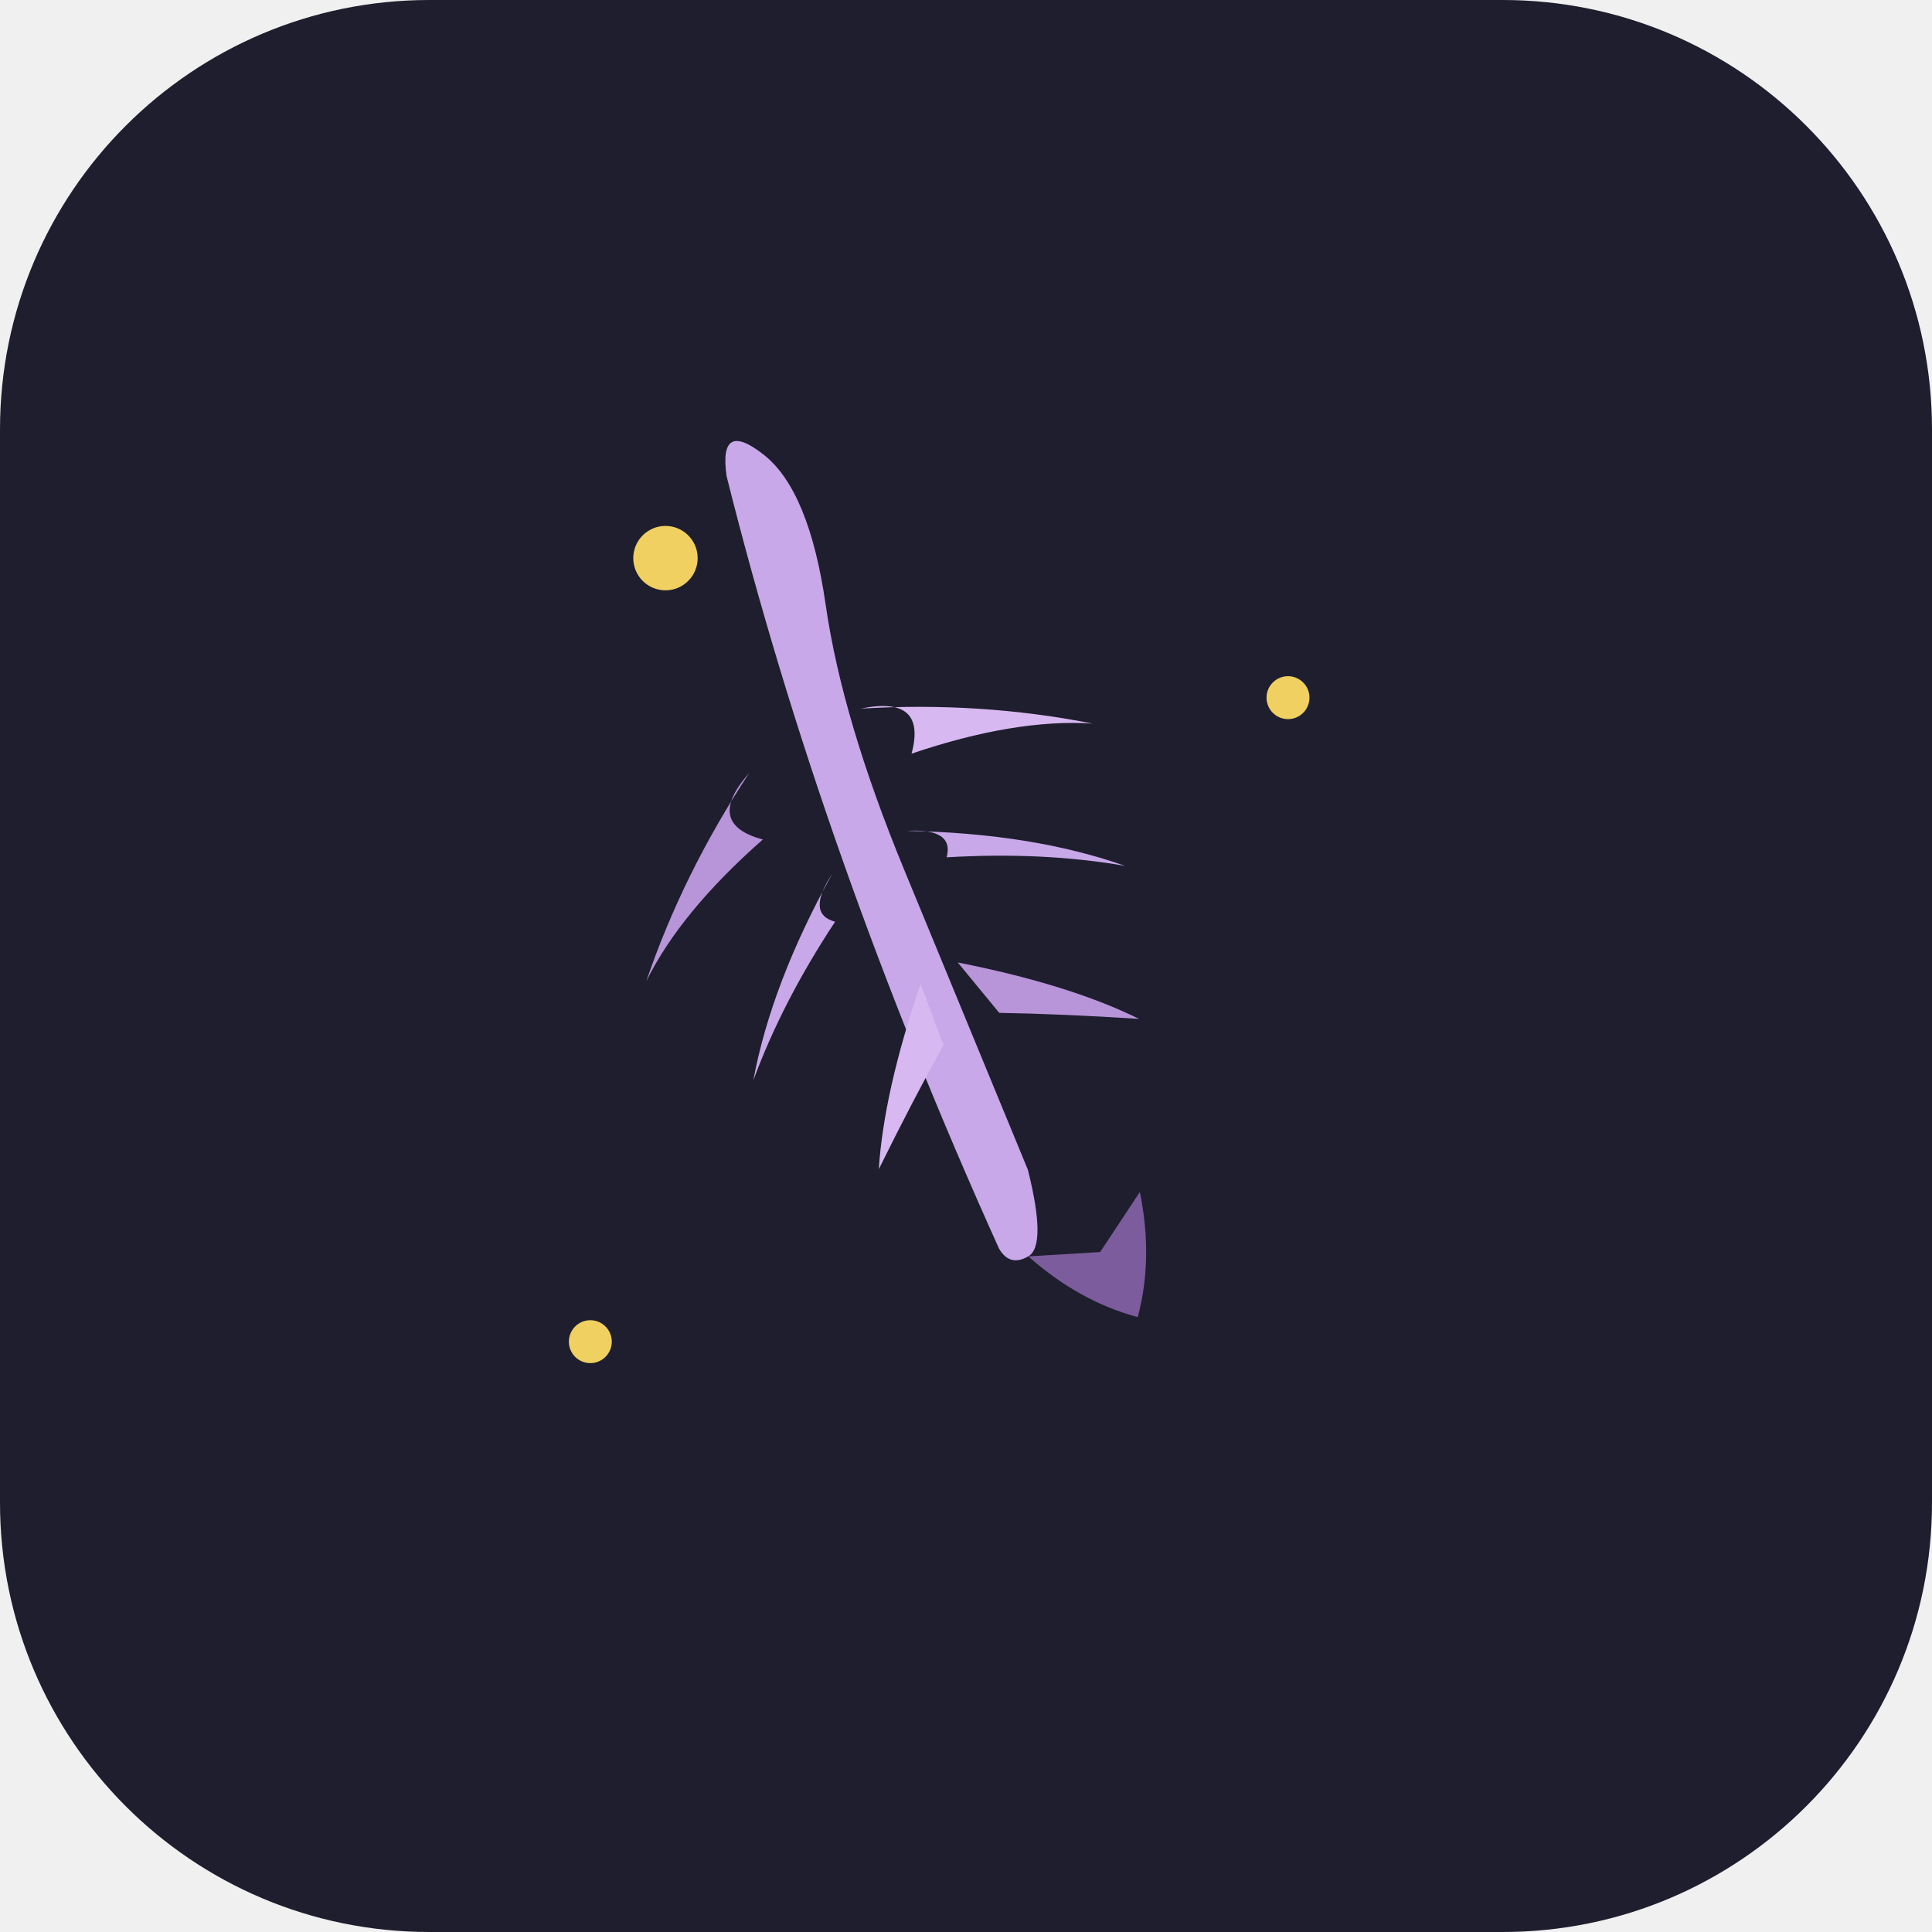
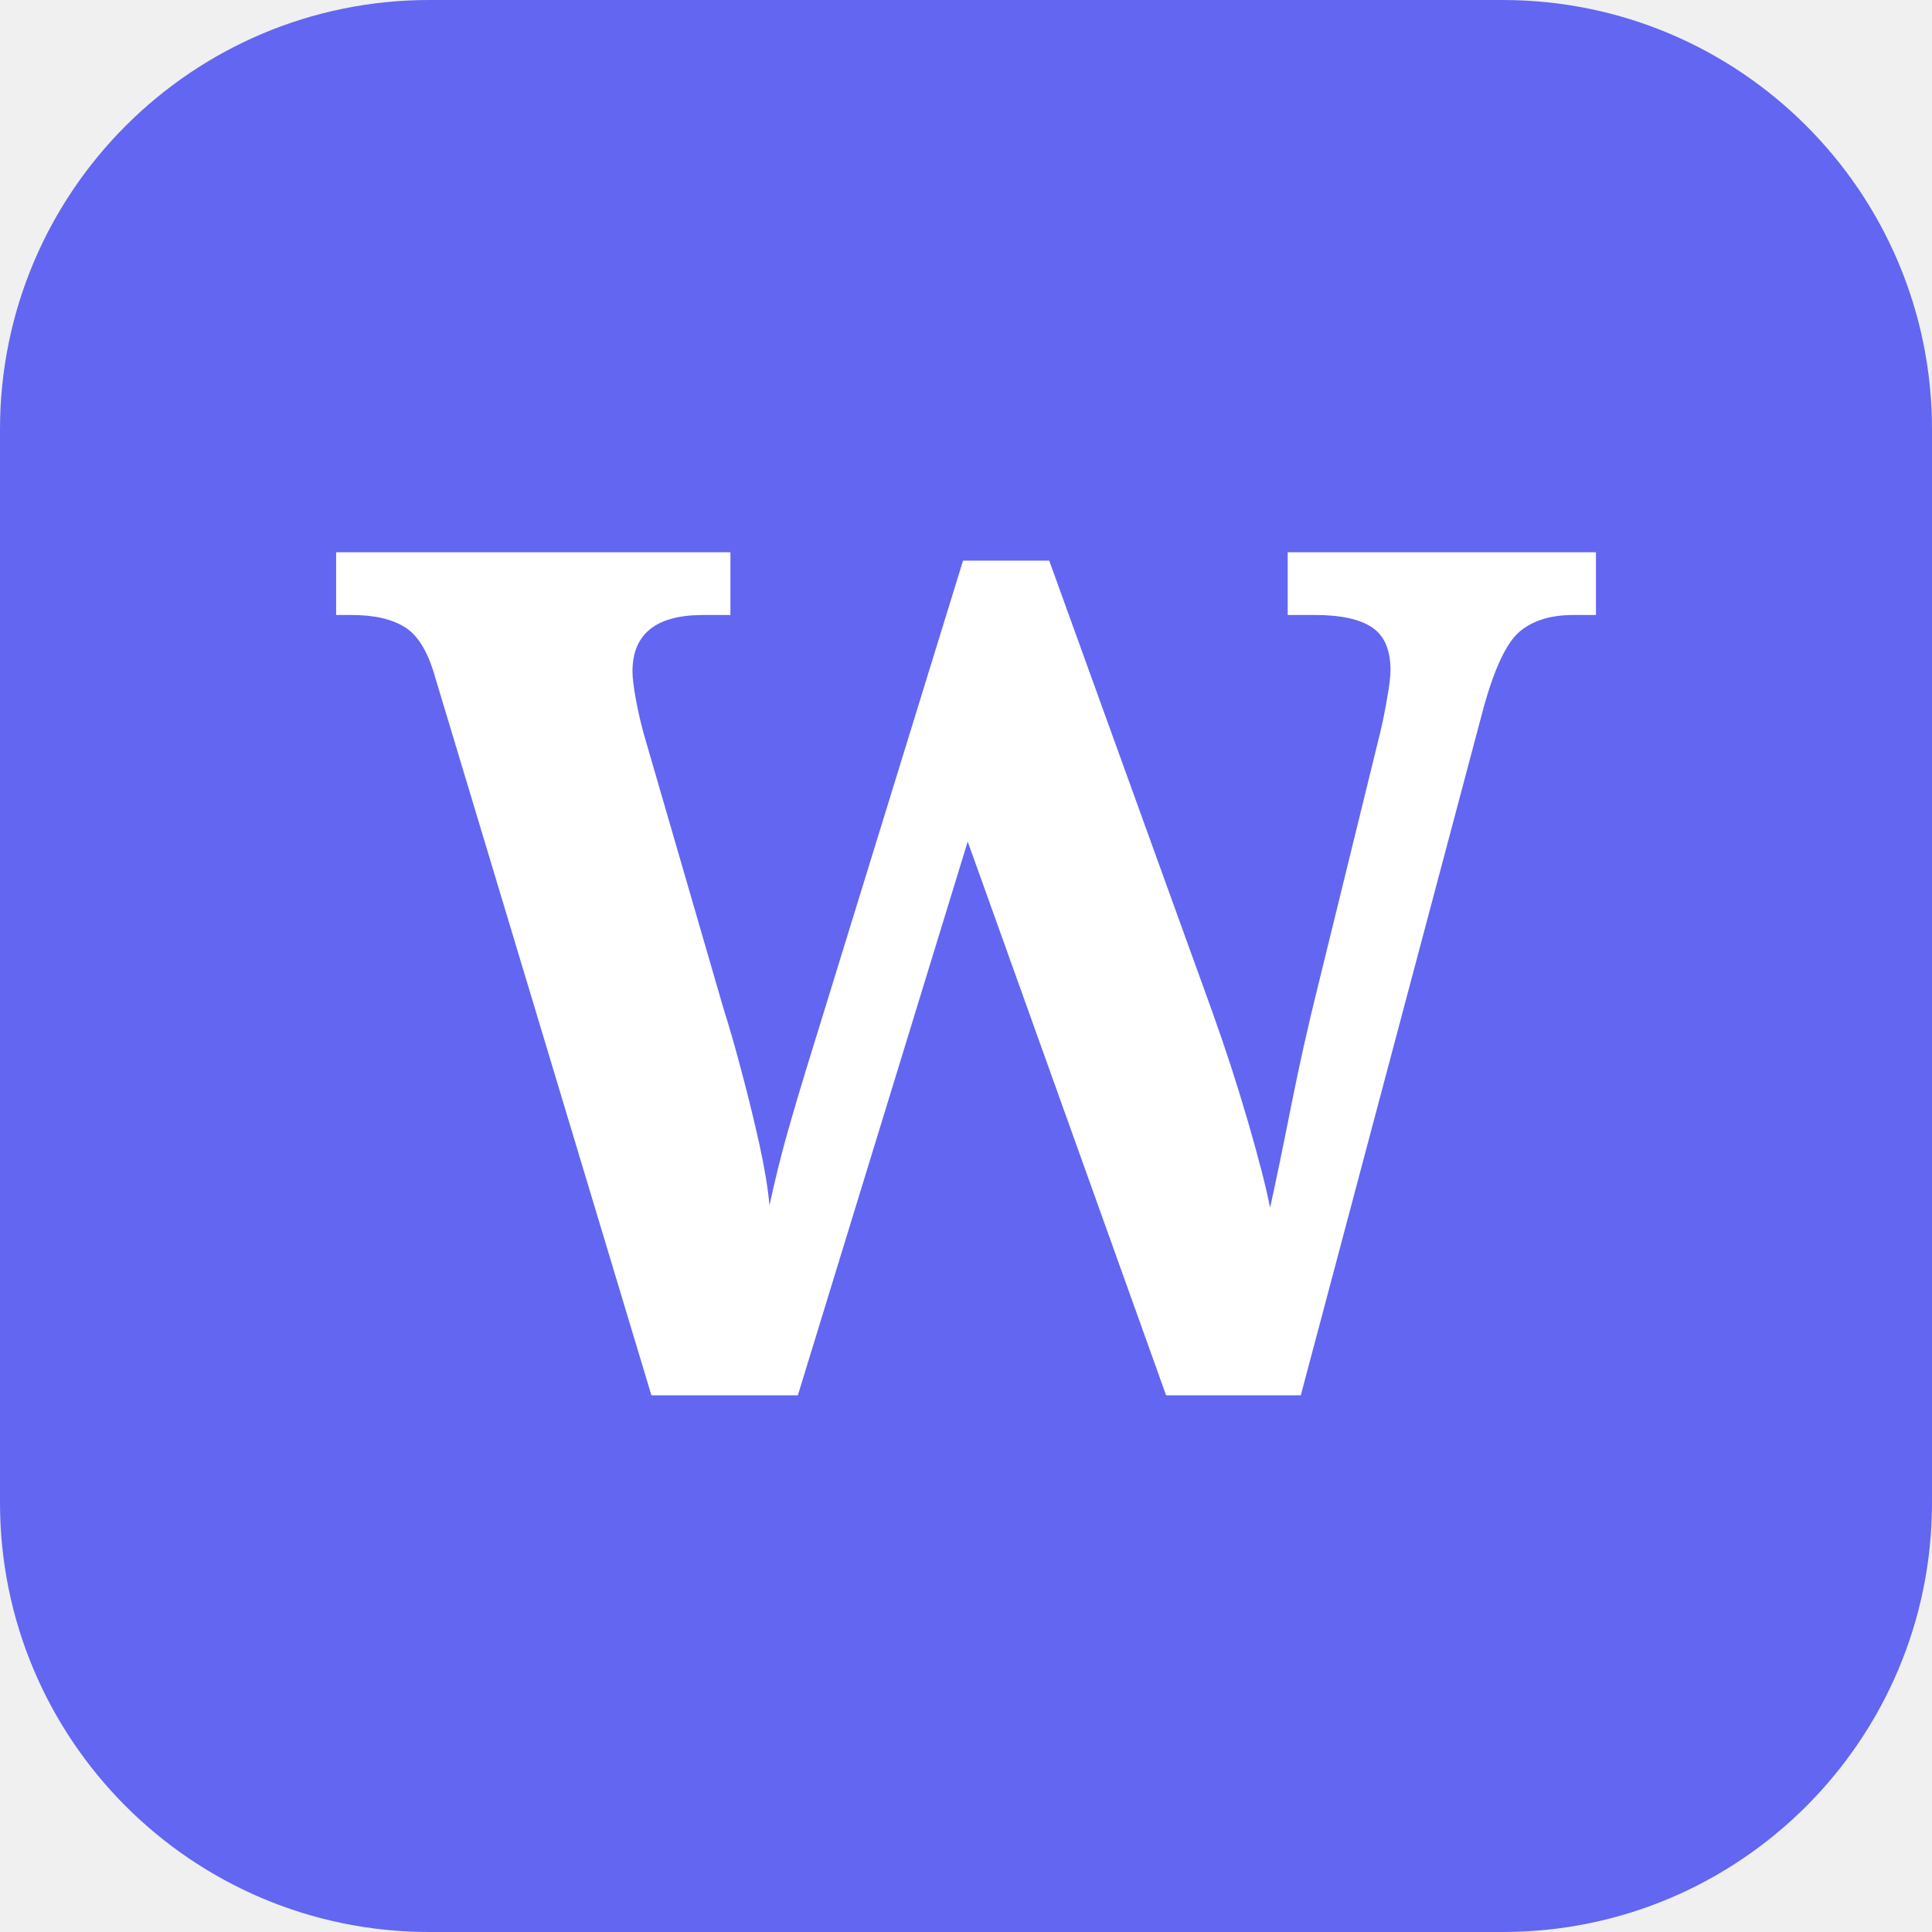
<svg xmlns="http://www.w3.org/2000/svg" width="180" height="180" viewBox="0 0 180 180" fill="none">
-   <rect width="180" height="180" rx="40" fill="#1e1e2e" />
-   <g transform="translate(90,95) rotate(-30)">
-     <path d="M-8 20 Q-4 -20 6 -55 Q8 -60 10 -55 Q12 -50 8 -40 Q4 -30 2 -15 Q0 0 -2 15 Q-4 22 -6 22 Q-8 22 -8 20Z" fill="#c8a8e8" />
-     <path d="M-6 -30 Q-16 -25 -24 -18 Q-18 -22 -8 -24 Q-12 -28 -6 -30Z" fill="#b894d8" />
-     <path d="M-4 -18 Q-14 -12 -20 -5 Q-14 -10 -6 -14 Q-8 -16 -4 -18Z" fill="#c8a8e8" />
-     <path d="M-2 -5 Q-10 2 -14 8 Q-8 4 -3 1Z" fill="#d8b8f0" />
-     <path d="M6 -30 Q16 -25 24 -18 Q18 -22 8 -24 Q12 -28 6 -30Z" fill="#d8b8f0" />
-     <path d="M4 -18 Q14 -12 20 -5 Q14 -10 6 -14 Q8 -16 4 -18Z" fill="#c8a8e8" />
-     <path d="M2 -5 Q10 2 14 8 Q8 4 3 1Z" fill="#b894d8" />
-     <path d="M-6 22 Q-4 28 0 32 Q4 28 6 22 Q2 24 0 25 Q-2 24 -6 22Z" fill="#7c5c9c" />
-   </g>
-   <circle cx="62" cy="52" r="3" fill="#f0d060" />
-   <circle cx="120" cy="65" r="2" fill="#f0d060" />
-   <circle cx="55" cy="125" r="2" fill="#f0d060" />
+   <rect width="180" height="180" rx="40" fill="#6366f1" />
+   <text x="90" y="130" text-anchor="middle" fill="white" font-family="'Georgia', serif" font-size="110" font-weight="700">W</text>
</svg>
